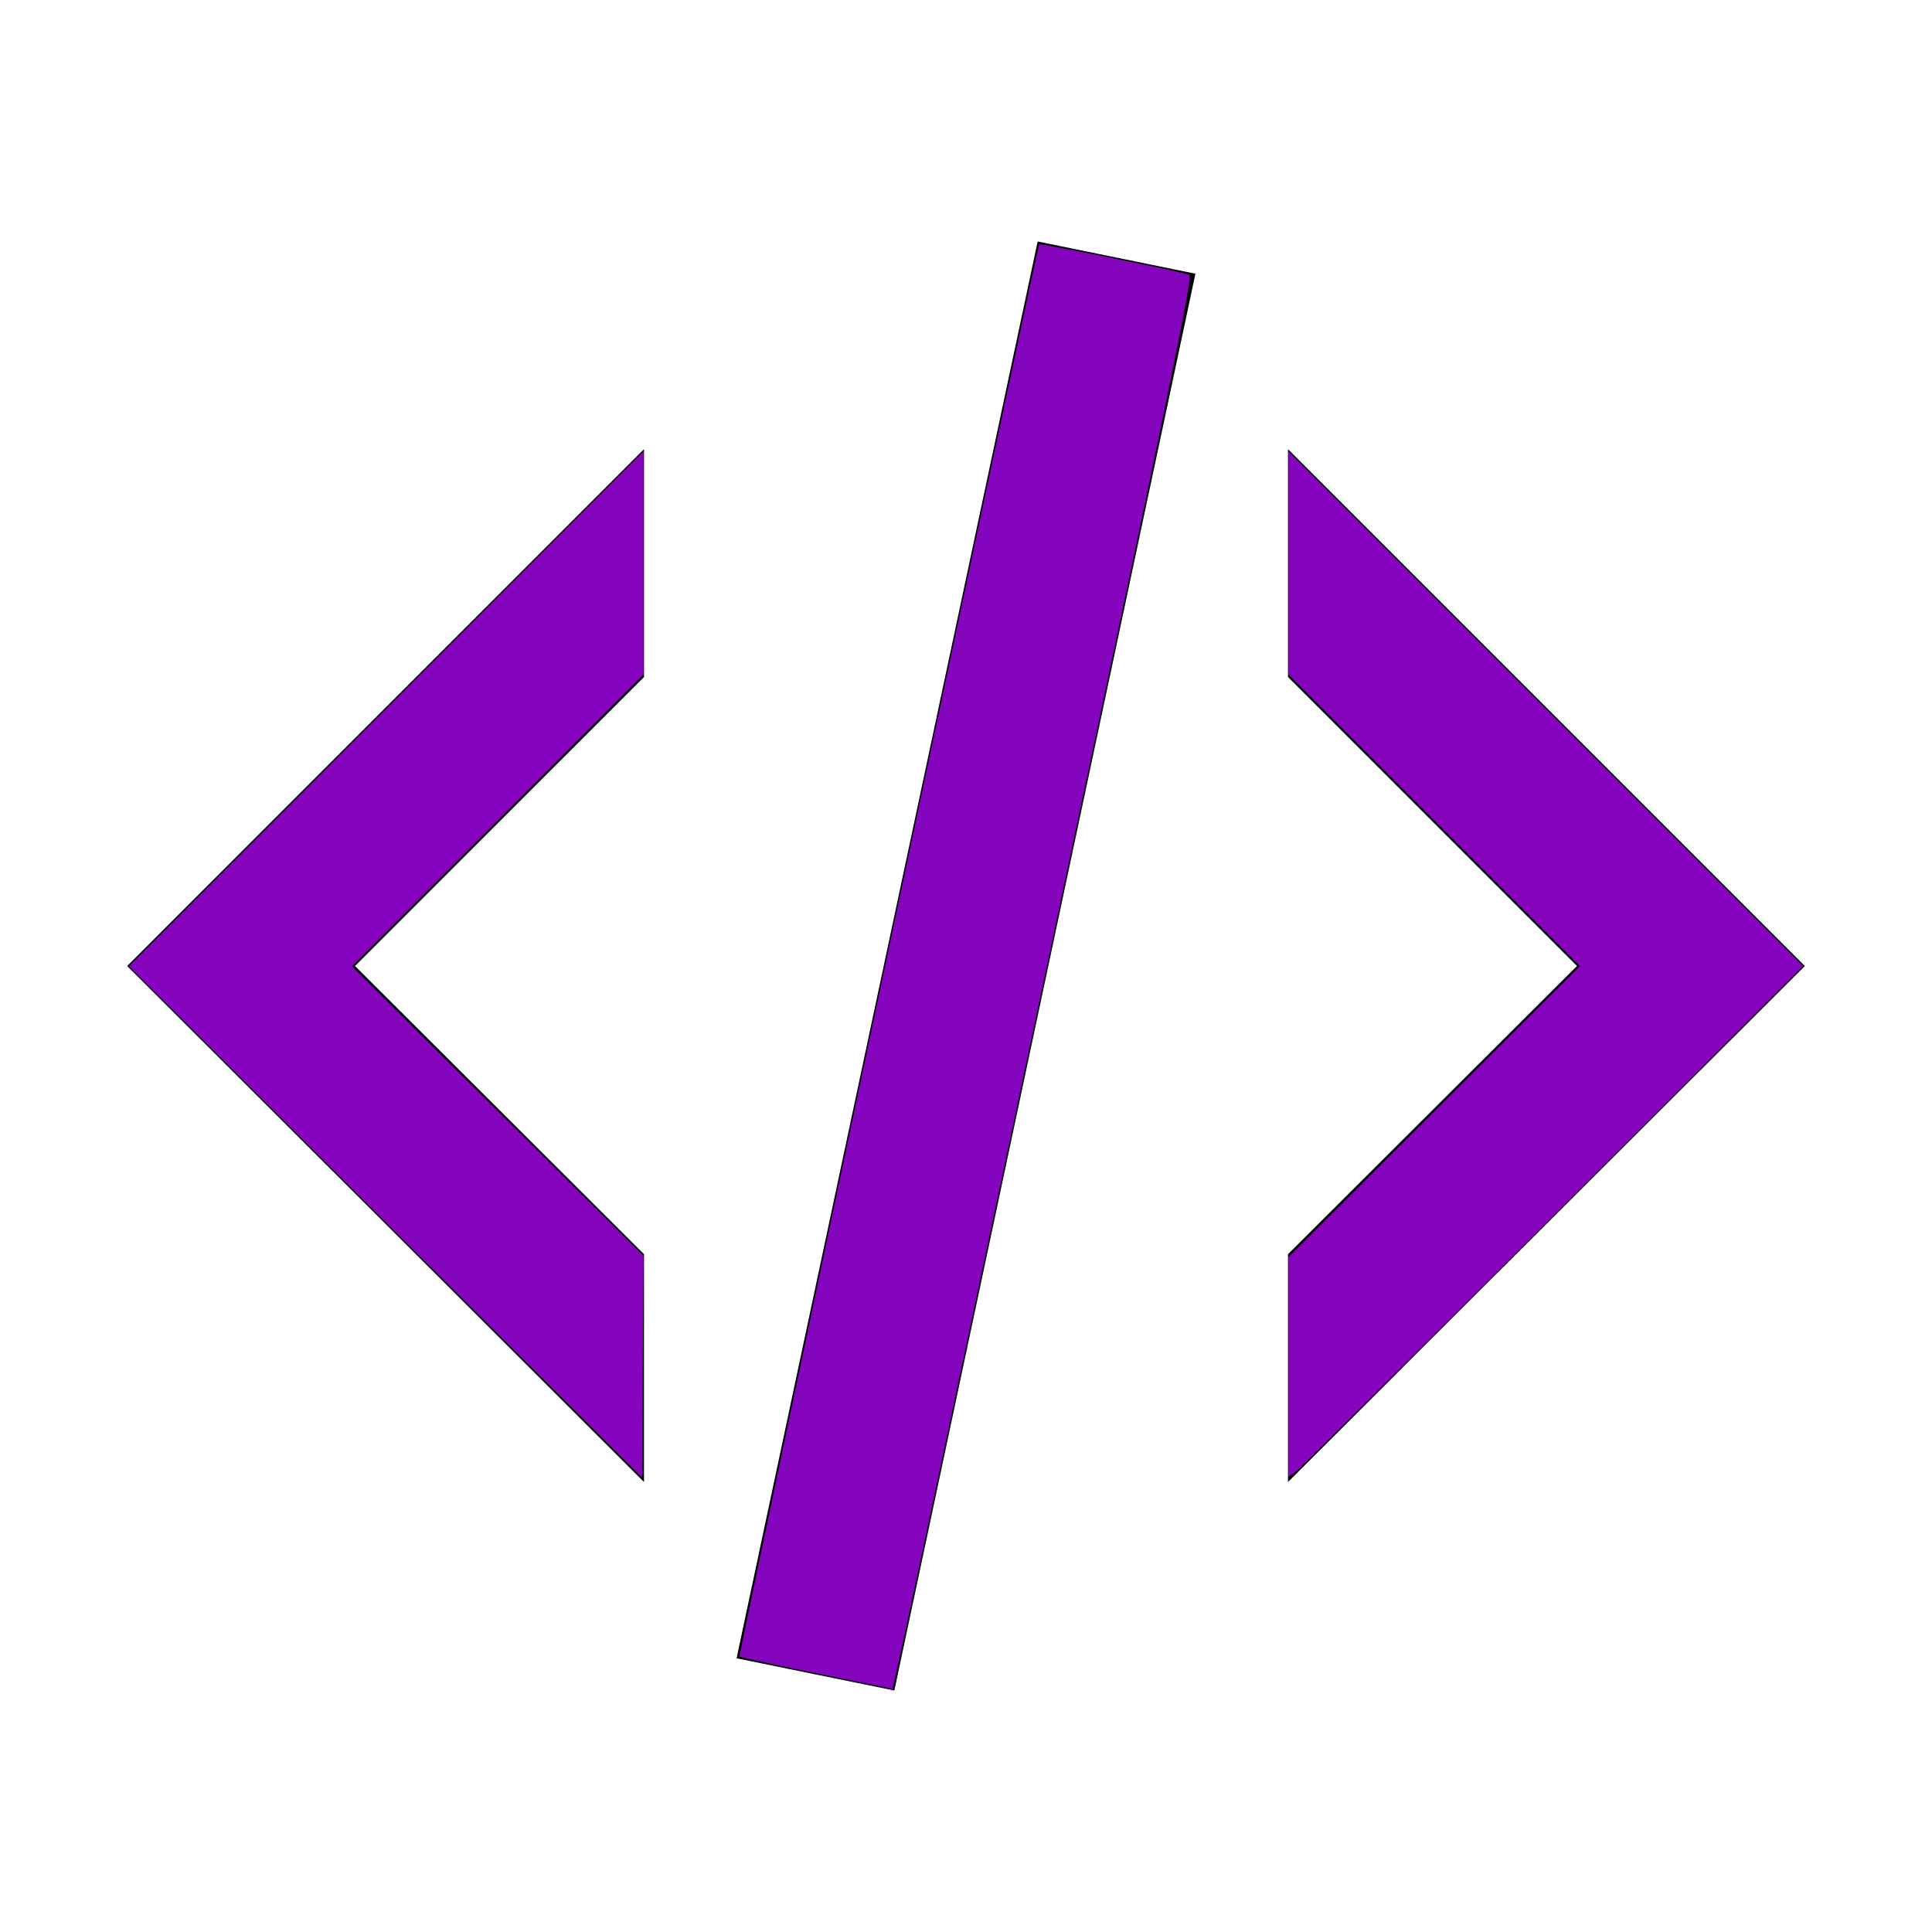
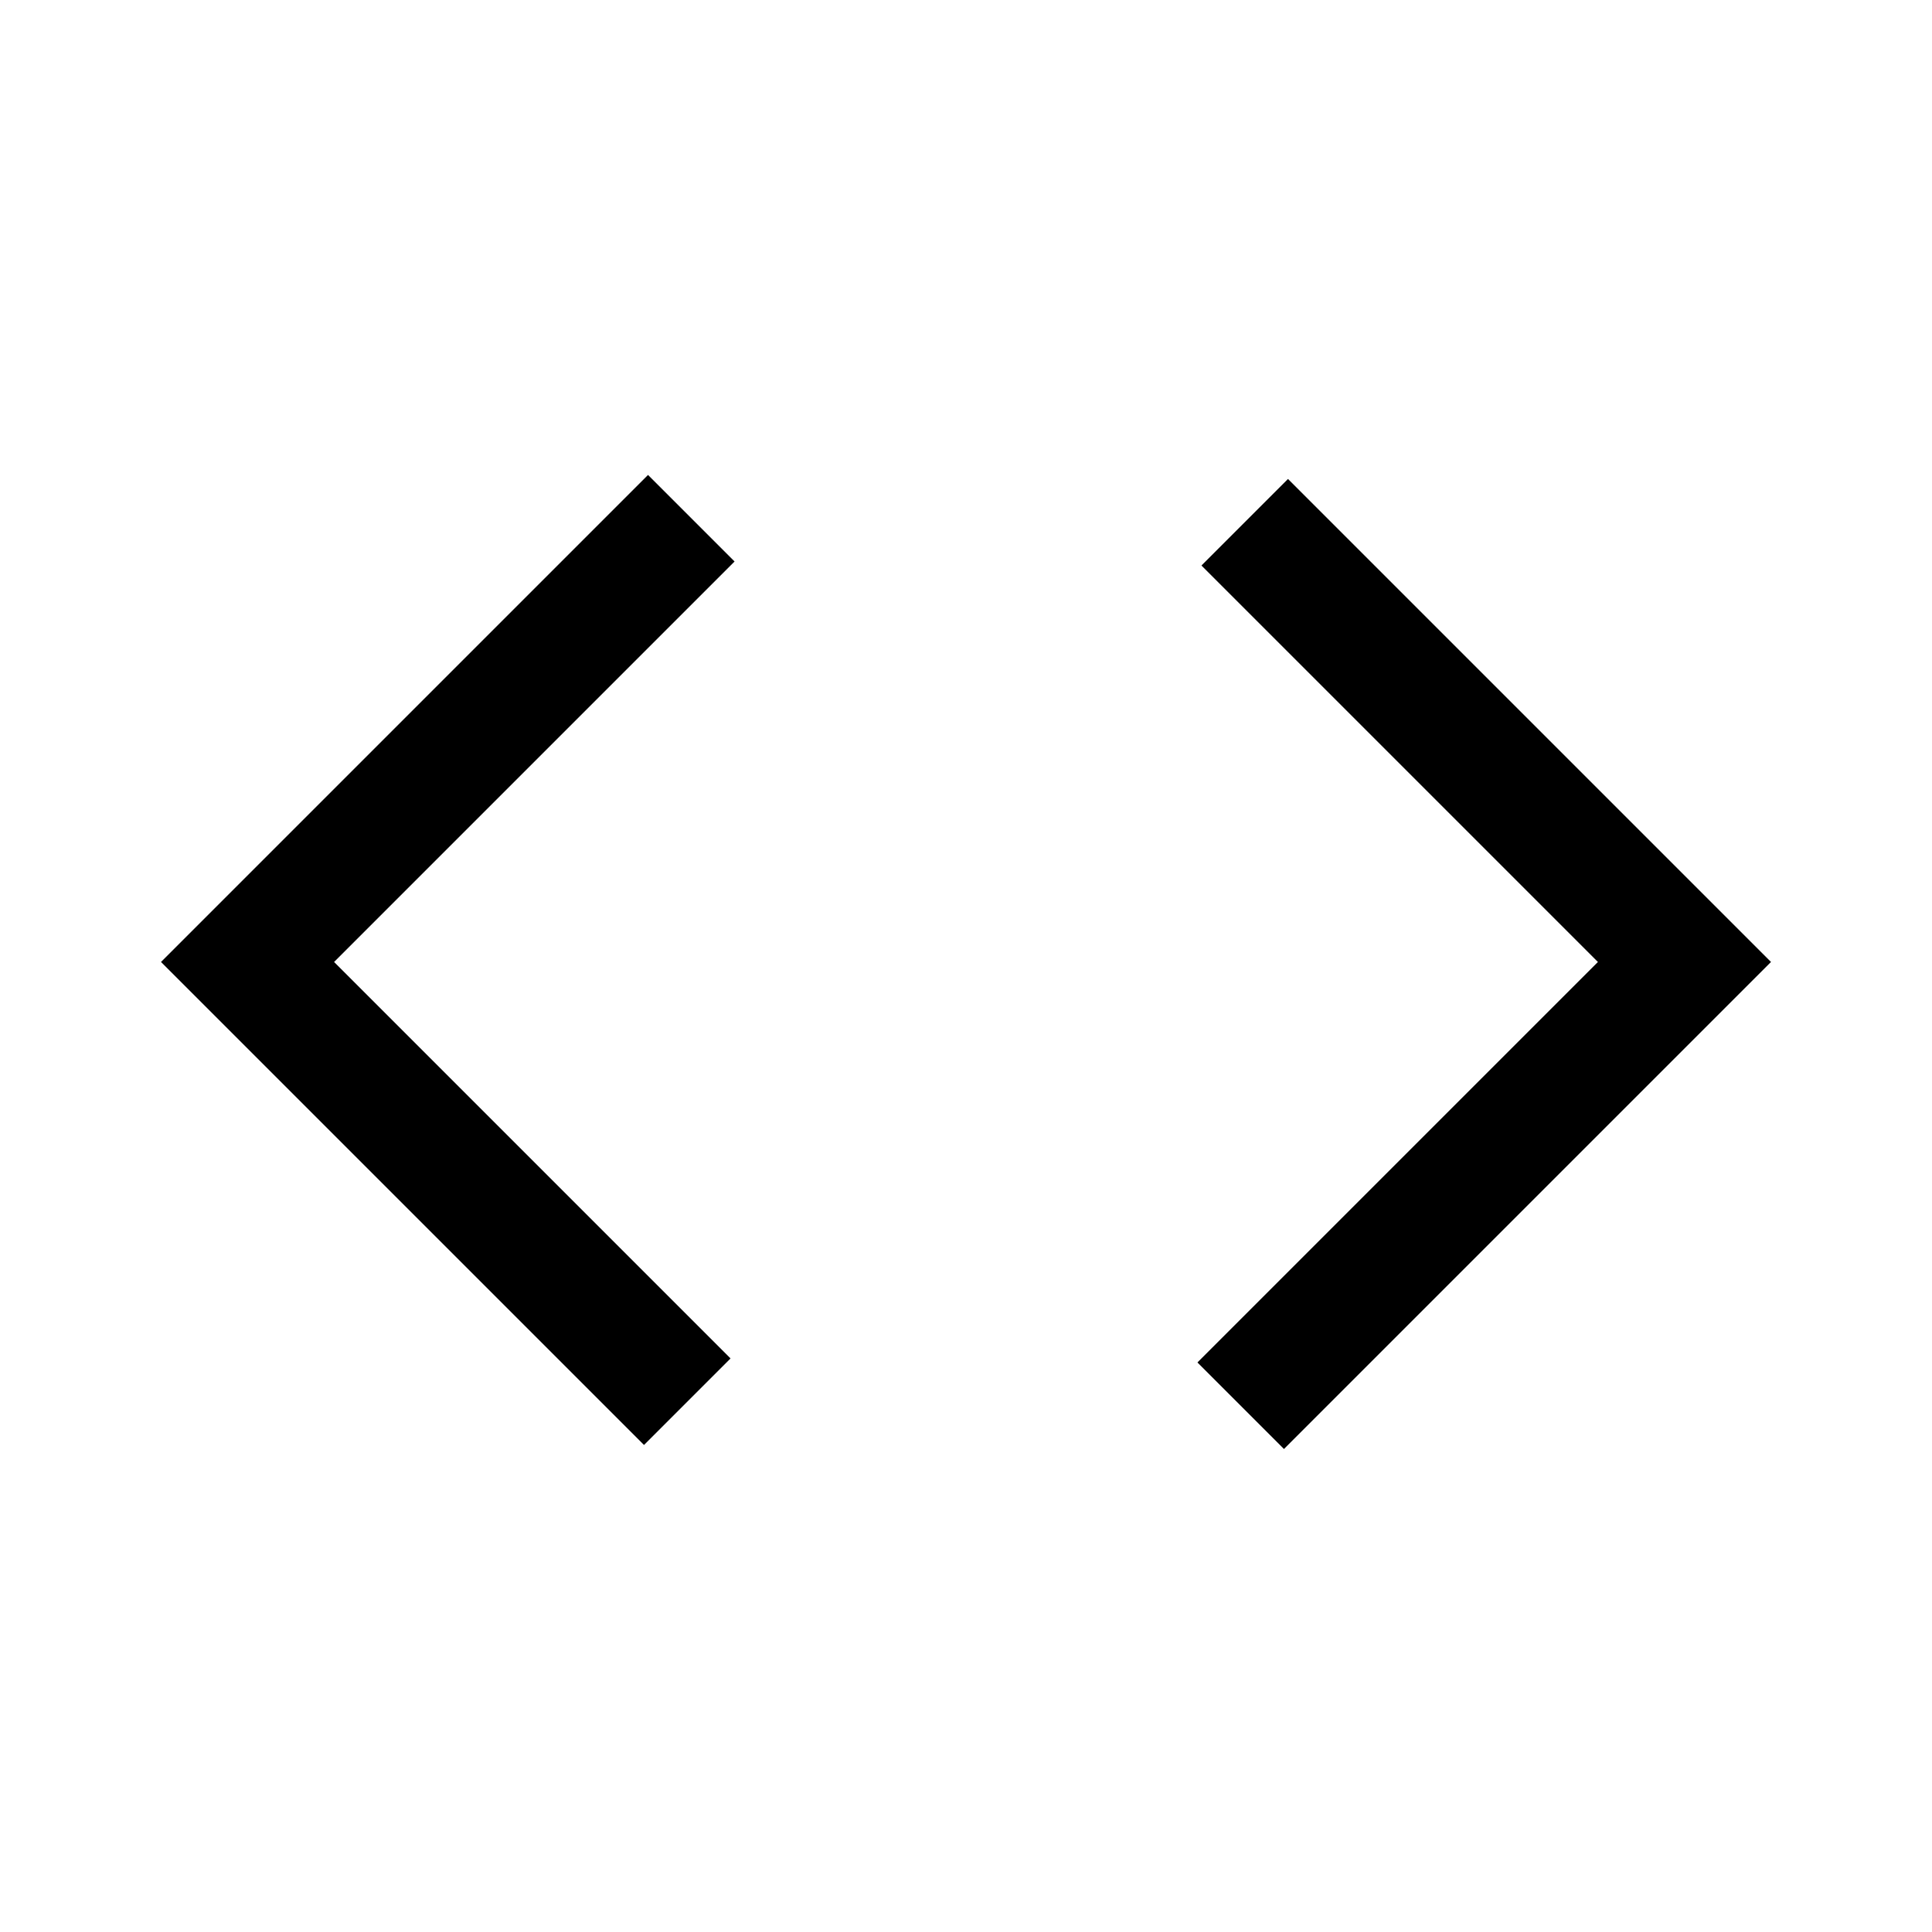
- <svg xmlns="http://www.w3.org/2000/svg" viewBox="0 0 24 24" version="1.1" id="svg163">
-   <defs id="defs167" />
-   <path d="M12.89,3L14.85,3.4L11.11,21L9.15,20.6L12.89,3M19.59,12L16,8.41V5.58L22.42,12L16,18.41V15.58L19.59,12M1.58,12L8,5.58V8.41L4.41,12L8,15.58V18.41L1.58,12Z" id="path161" />
-   <path style="opacity:0.91;fill:#9205d1;stroke-width:0;stroke-opacity:0.804" d="M 4.79,15.18 1.602,12.004 4.798,8.806 7.994,5.608 v 1.385 1.385 l -1.811,1.813 -1.811,1.813 1.811,1.799 1.811,1.799 -0.009,1.377 -0.009,1.377 z" id="path324" />
-   <path style="opacity:0.91;fill:#9205d1;stroke-width:0;stroke-opacity:0.804" d="M 10.124,20.783 C 9.615,20.678 9.193,20.585 9.186,20.577 9.174,20.562 12.89,3.055 12.909,3.035 c 0.015,-0.015 1.801,0.347 1.864,0.378 0.046,0.022 -0.184,1.138 -1.775,8.62 -2.124,9.992 -1.899,8.946 -1.927,8.943 -0.012,-0.002 -0.439,-0.089 -0.948,-0.194 z" id="path363" />
-   <path style="opacity:0.91;fill:#9205d1;stroke-width:0;stroke-opacity:0.804" d="M 16.006,16.982 V 15.617 L 17.816,13.809 19.627,12.001 17.816,10.19 16.006,8.378 V 6.993 5.608 l 3.196,3.196 3.196,3.196 -3.104,3.106 c -1.707,1.709 -3.146,3.137 -3.196,3.173 l -0.092,0.067 z" id="path402" />
+ <svg xmlns="http://www.w3.org/2000/svg" height="48" viewBox="0 -960 960 960" width="48">
+   <path d="M320-242 80-482l242-242 43 43-199 199 197 197-43 43Zm318 2-43-43 199-199-197-197 43-43 240 240-242 242Z" />
</svg>
